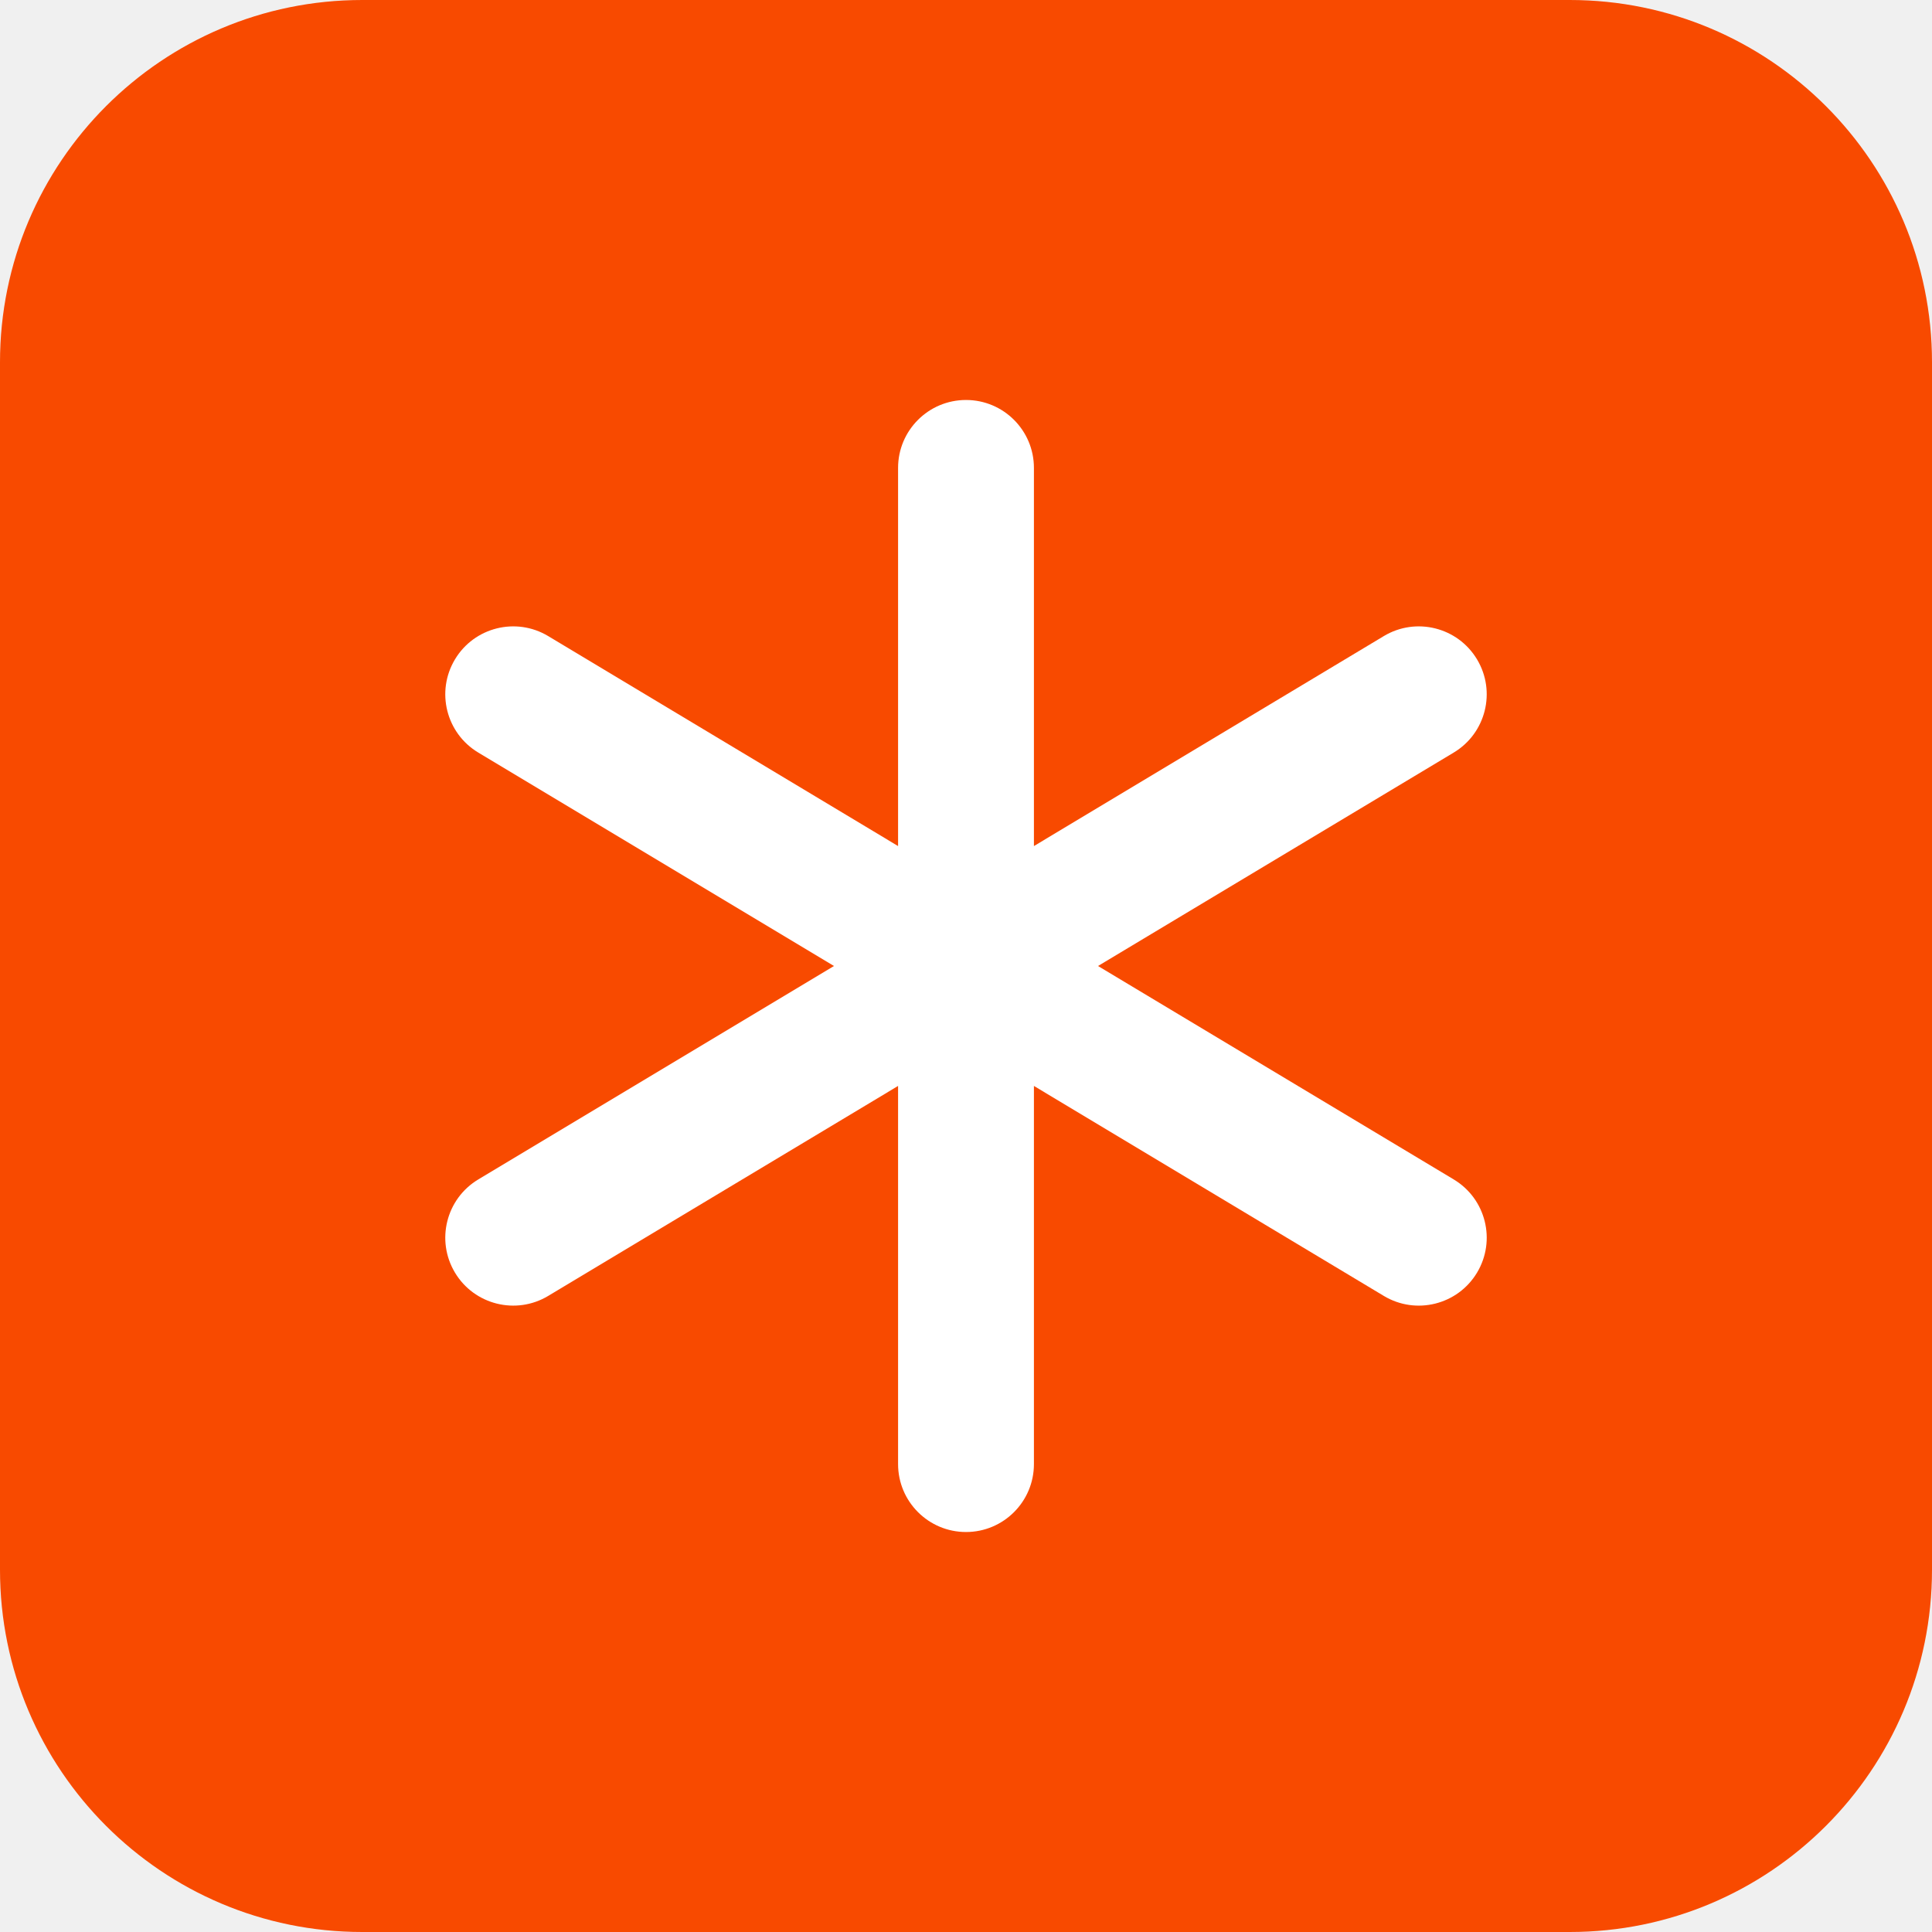
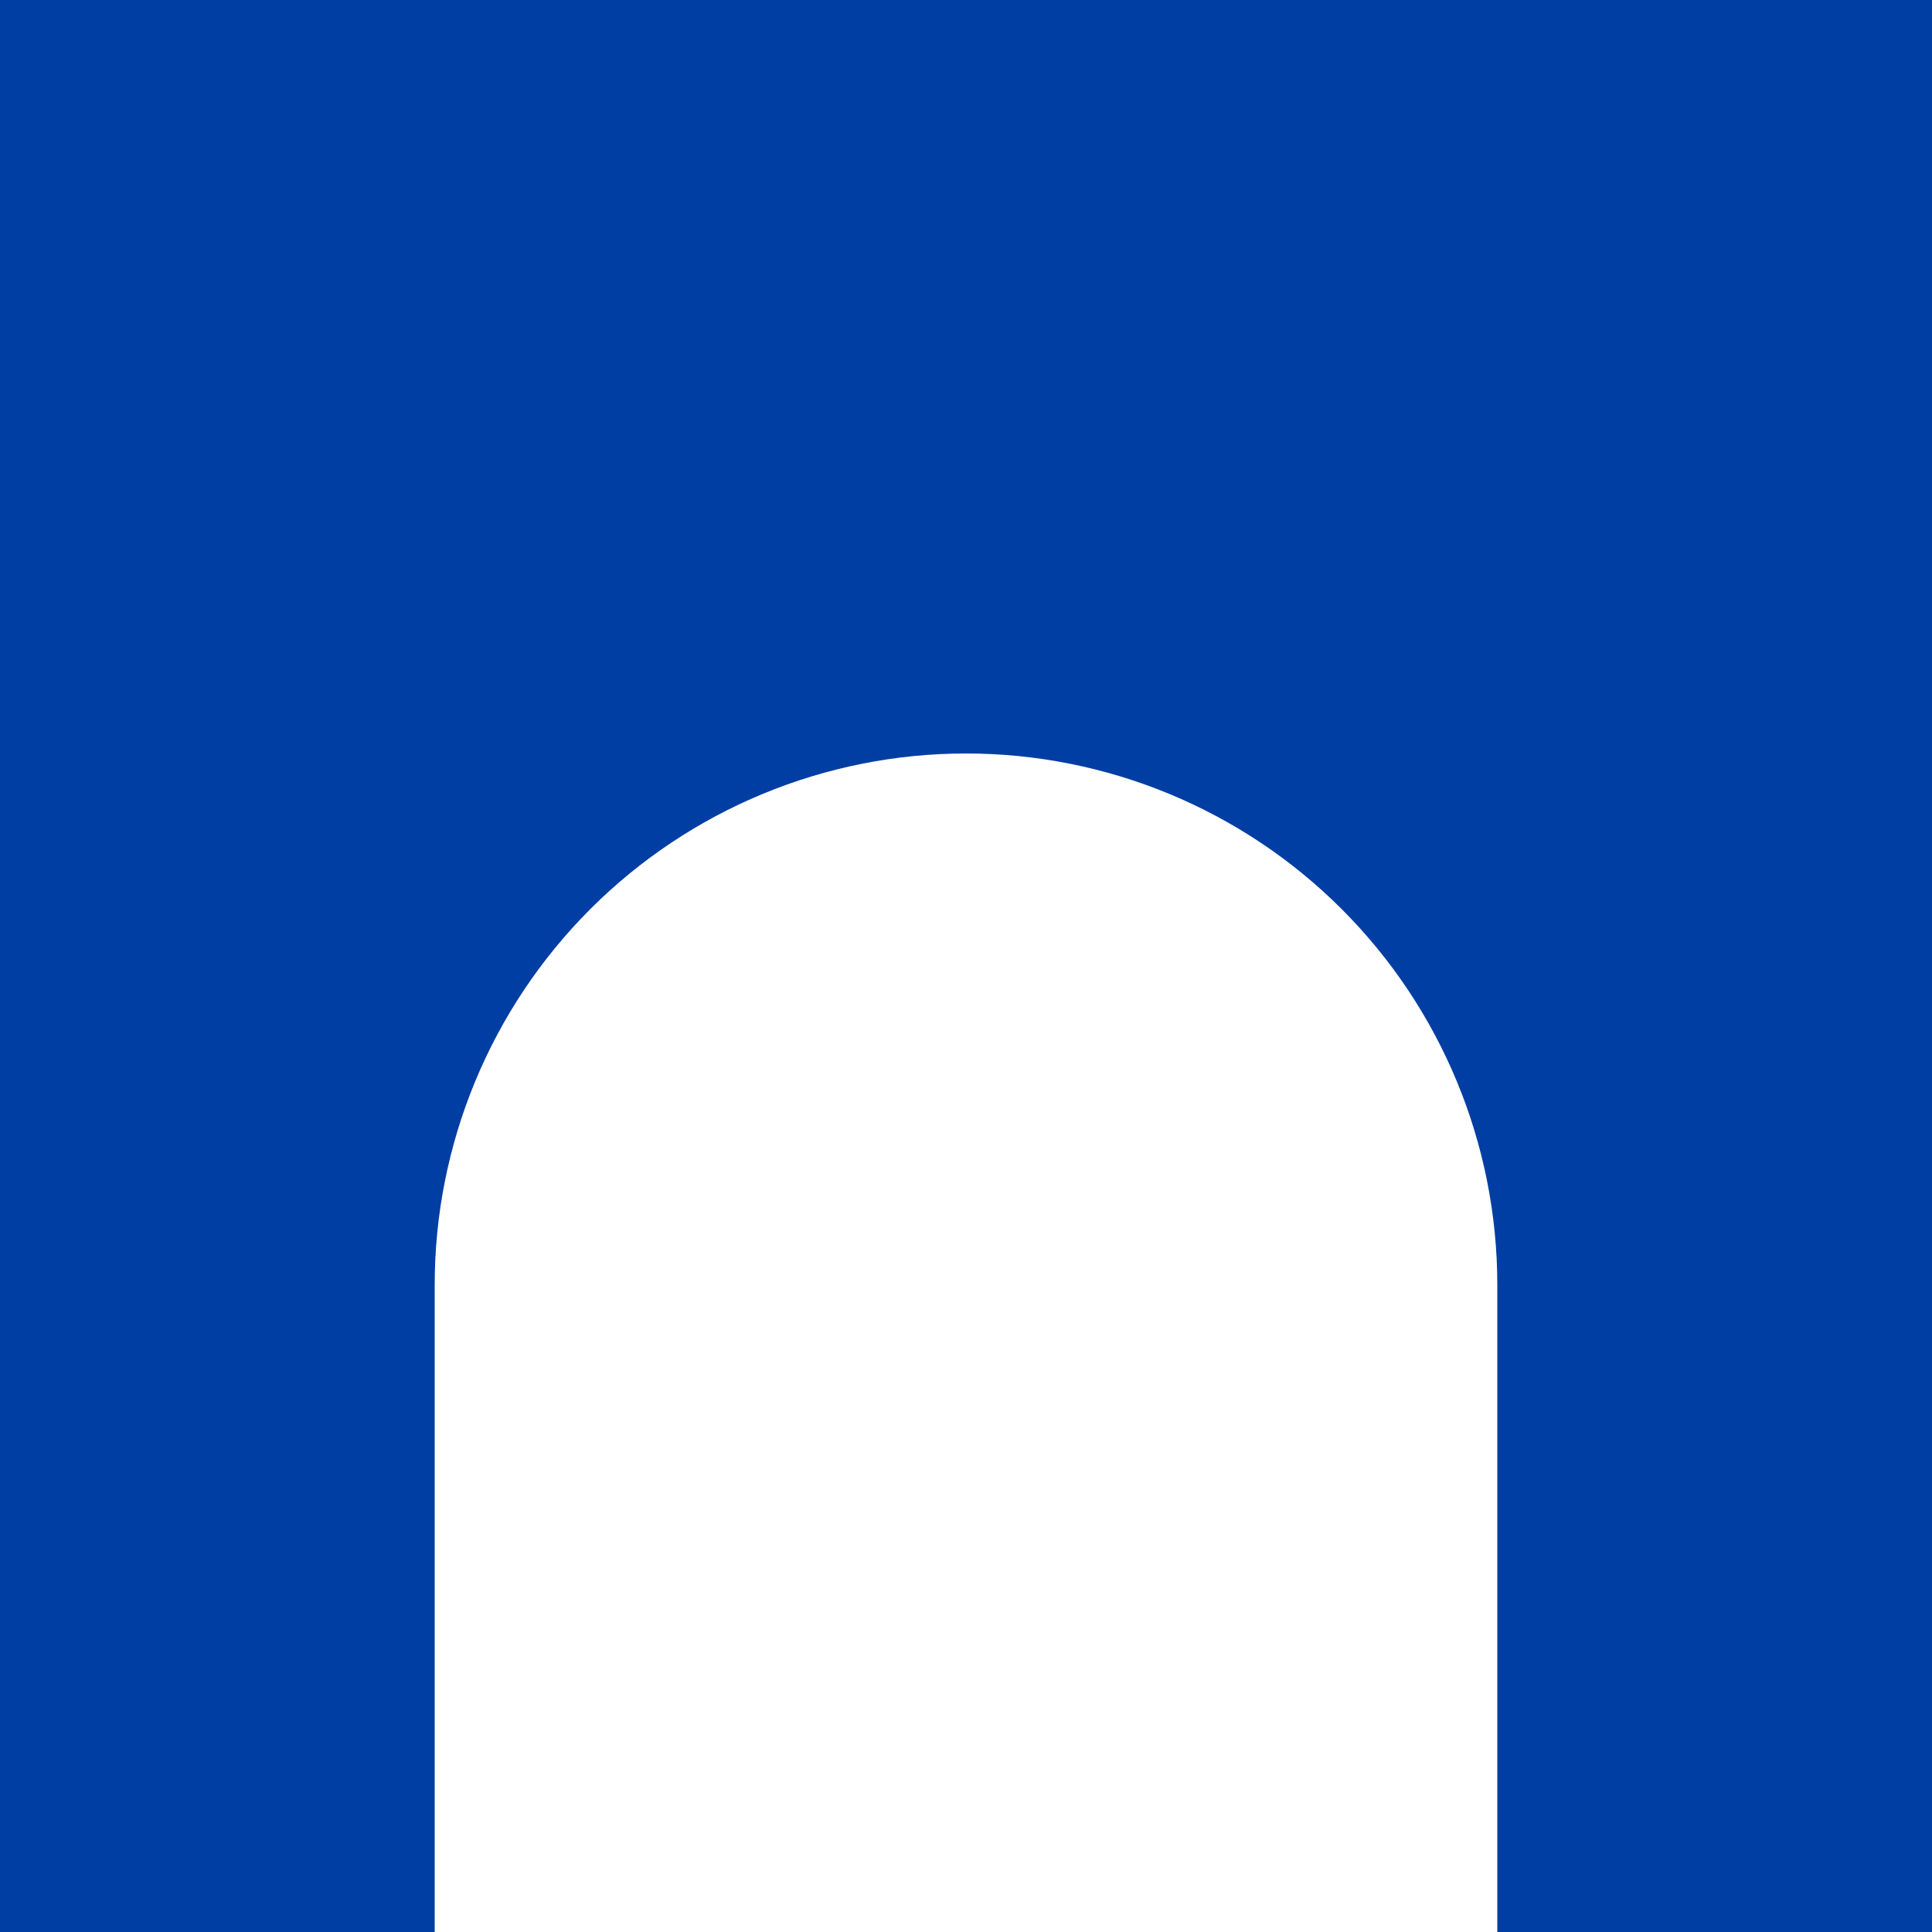
- <svg xmlns="http://www.w3.org/2000/svg" width="512" height="512" viewBox="0 0 512 512">
-   <rect width="512" height="512" rx="96" fill="#f84a00" />
-   <g transform="translate(256 256) scale(1.5) translate(-128 -128)">
-     <path d="M218.29,182.17a12,12,0,0,1-16.47,4.12L140,149.19V216a12,12,0,0,1-24,0V149.19l-61.82,37.1a12,12,0,1,1-12.35-20.58L104.68,128,41.83,90.29A12,12,0,1,1,54.18,69.71L116,106.81V40a12,12,0,0,1,24,0v66.81l61.82-37.1a12,12,0,1,1,12.35,20.58L151.32,128l62.85,37.71A12,12,0,0,1,218.29,182.17Z" fill="#ffffff" />
-   </g>
+ <svg xmlns="http://www.w3.org/2000/svg" width="512" height="512" viewBox="0 0 92 92">
+   <rect width="92" height="92" fill="#003EA3" />
+   <path d="M20.7 92V61.18C20.7 54.47 23.366 48.035 28.11 43.29C32.855 38.545 39.29 35.88 46 35.88C52.71 35.88 59.145 38.545 63.89 43.29C68.635 48.035 71.3 54.47 71.3 61.18V92H20.7Z" fill="#ffffff" />
</svg>
